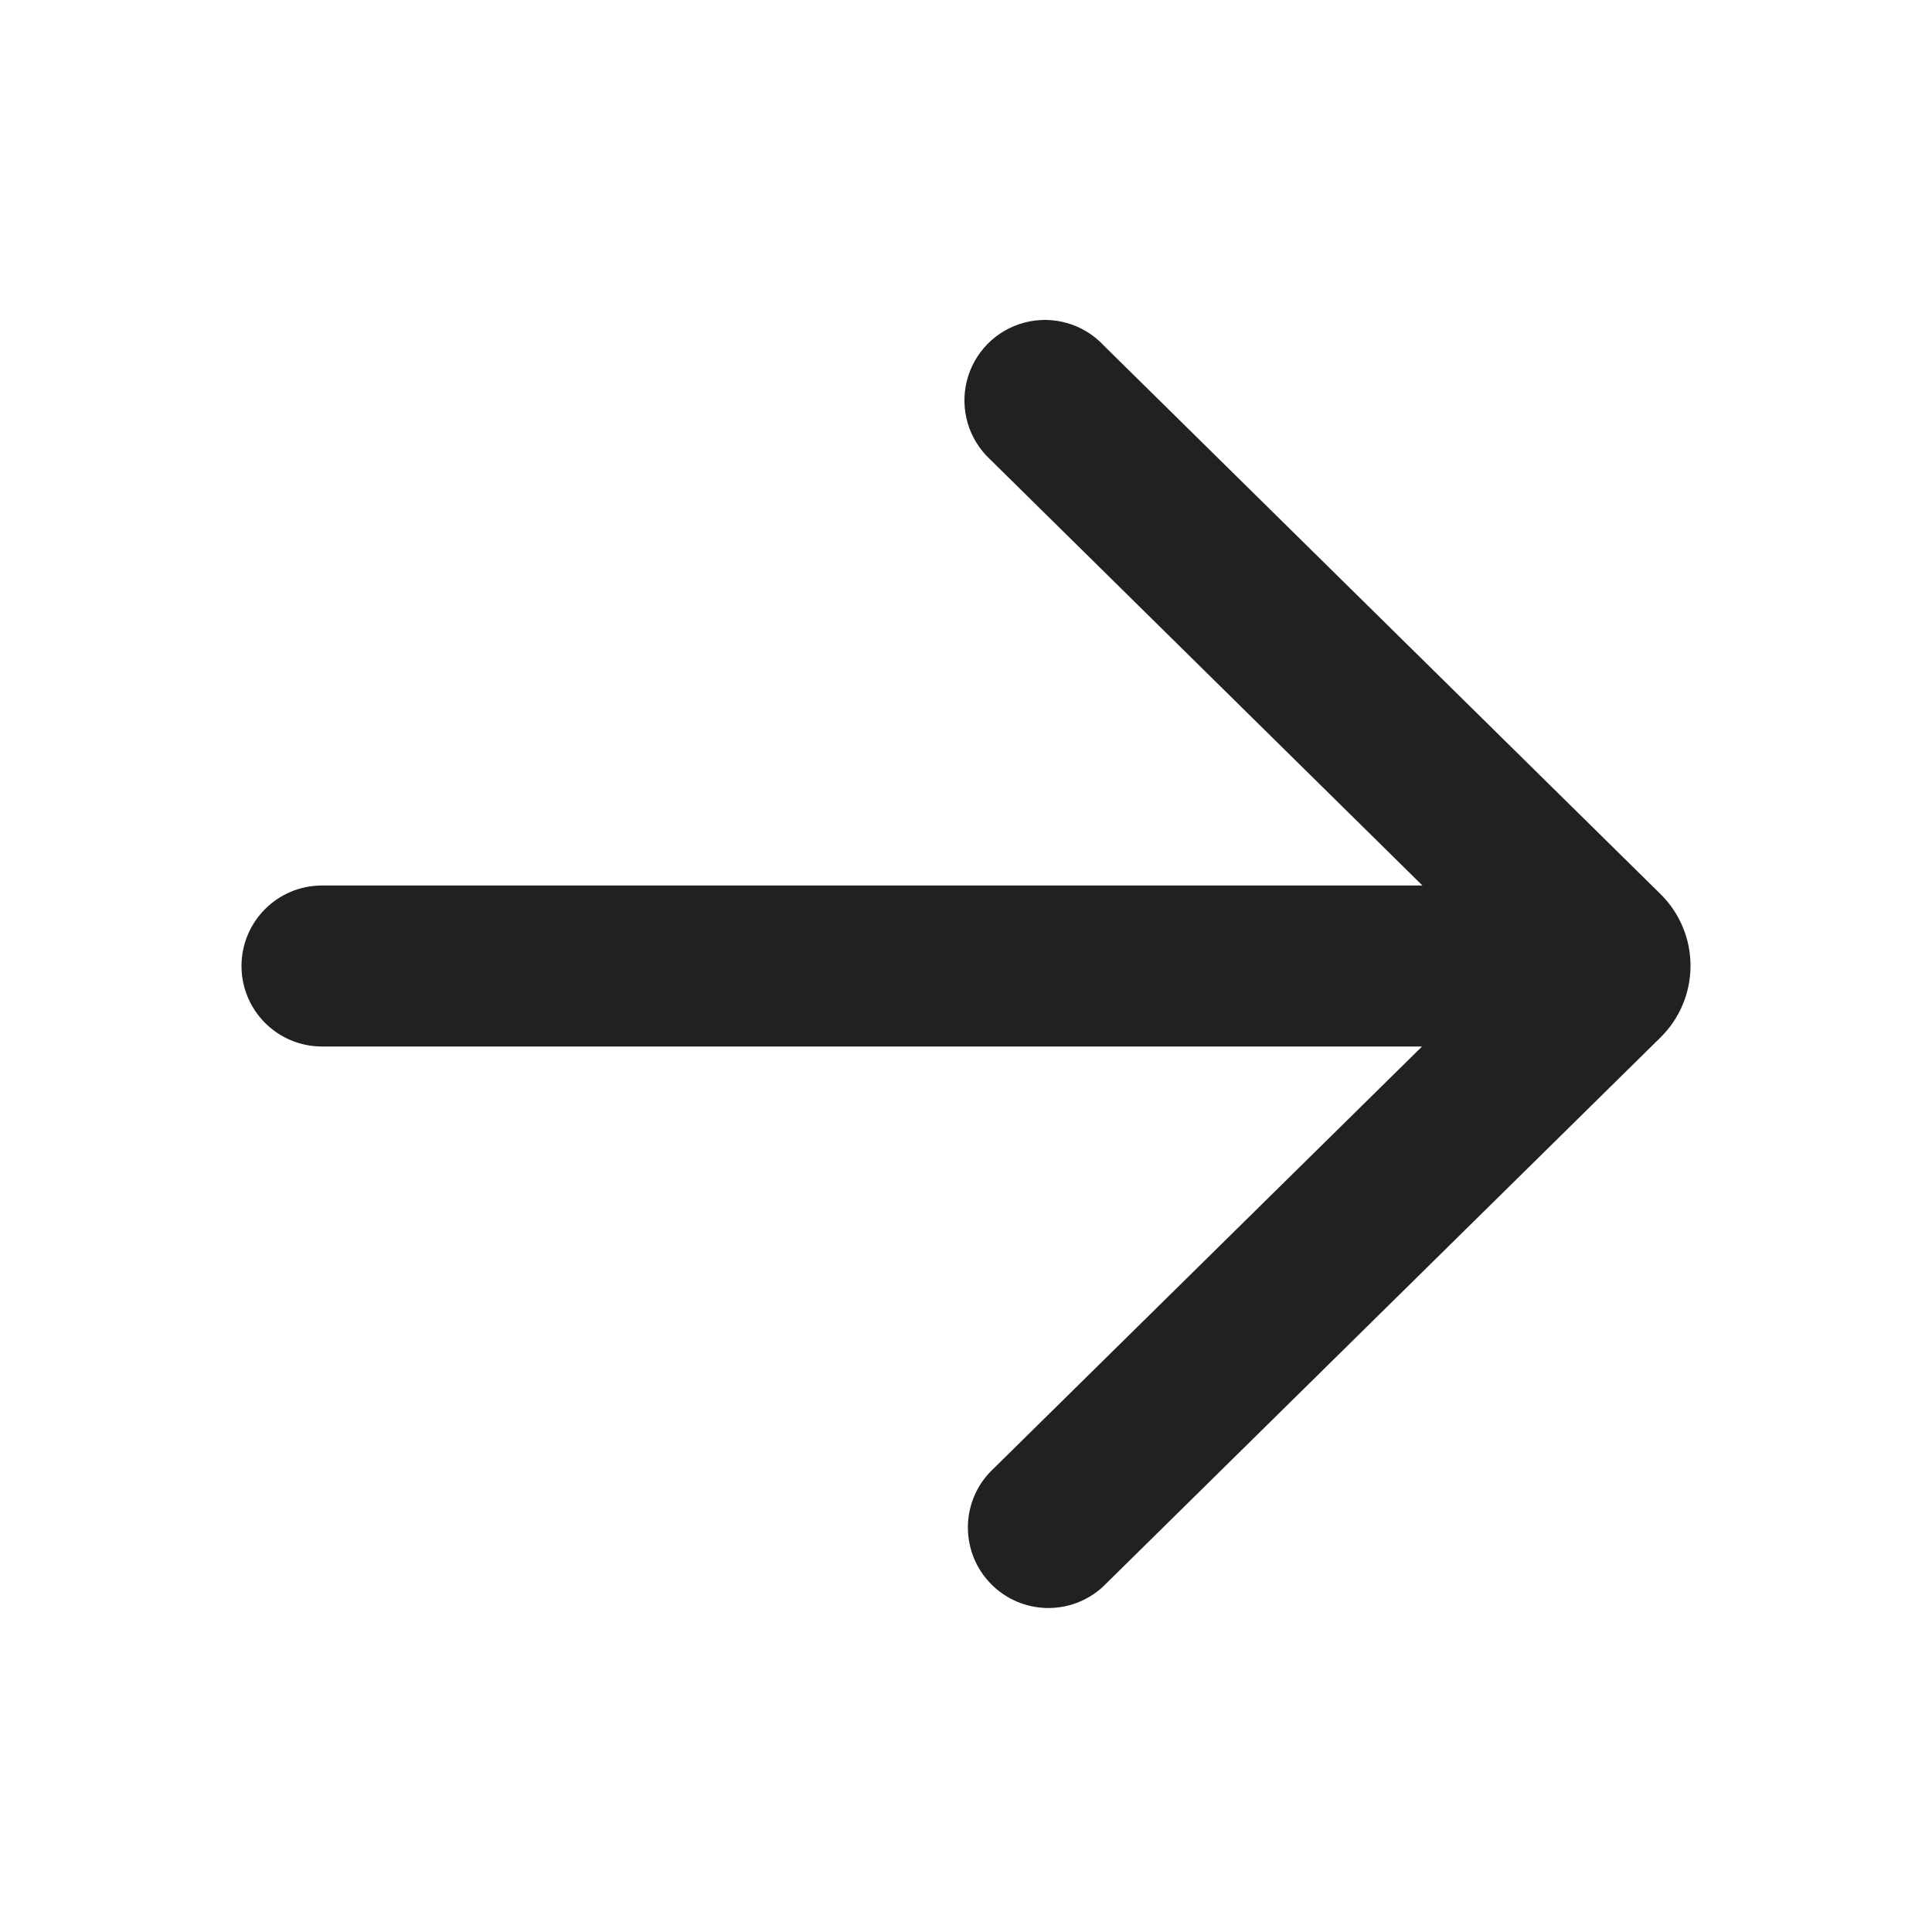
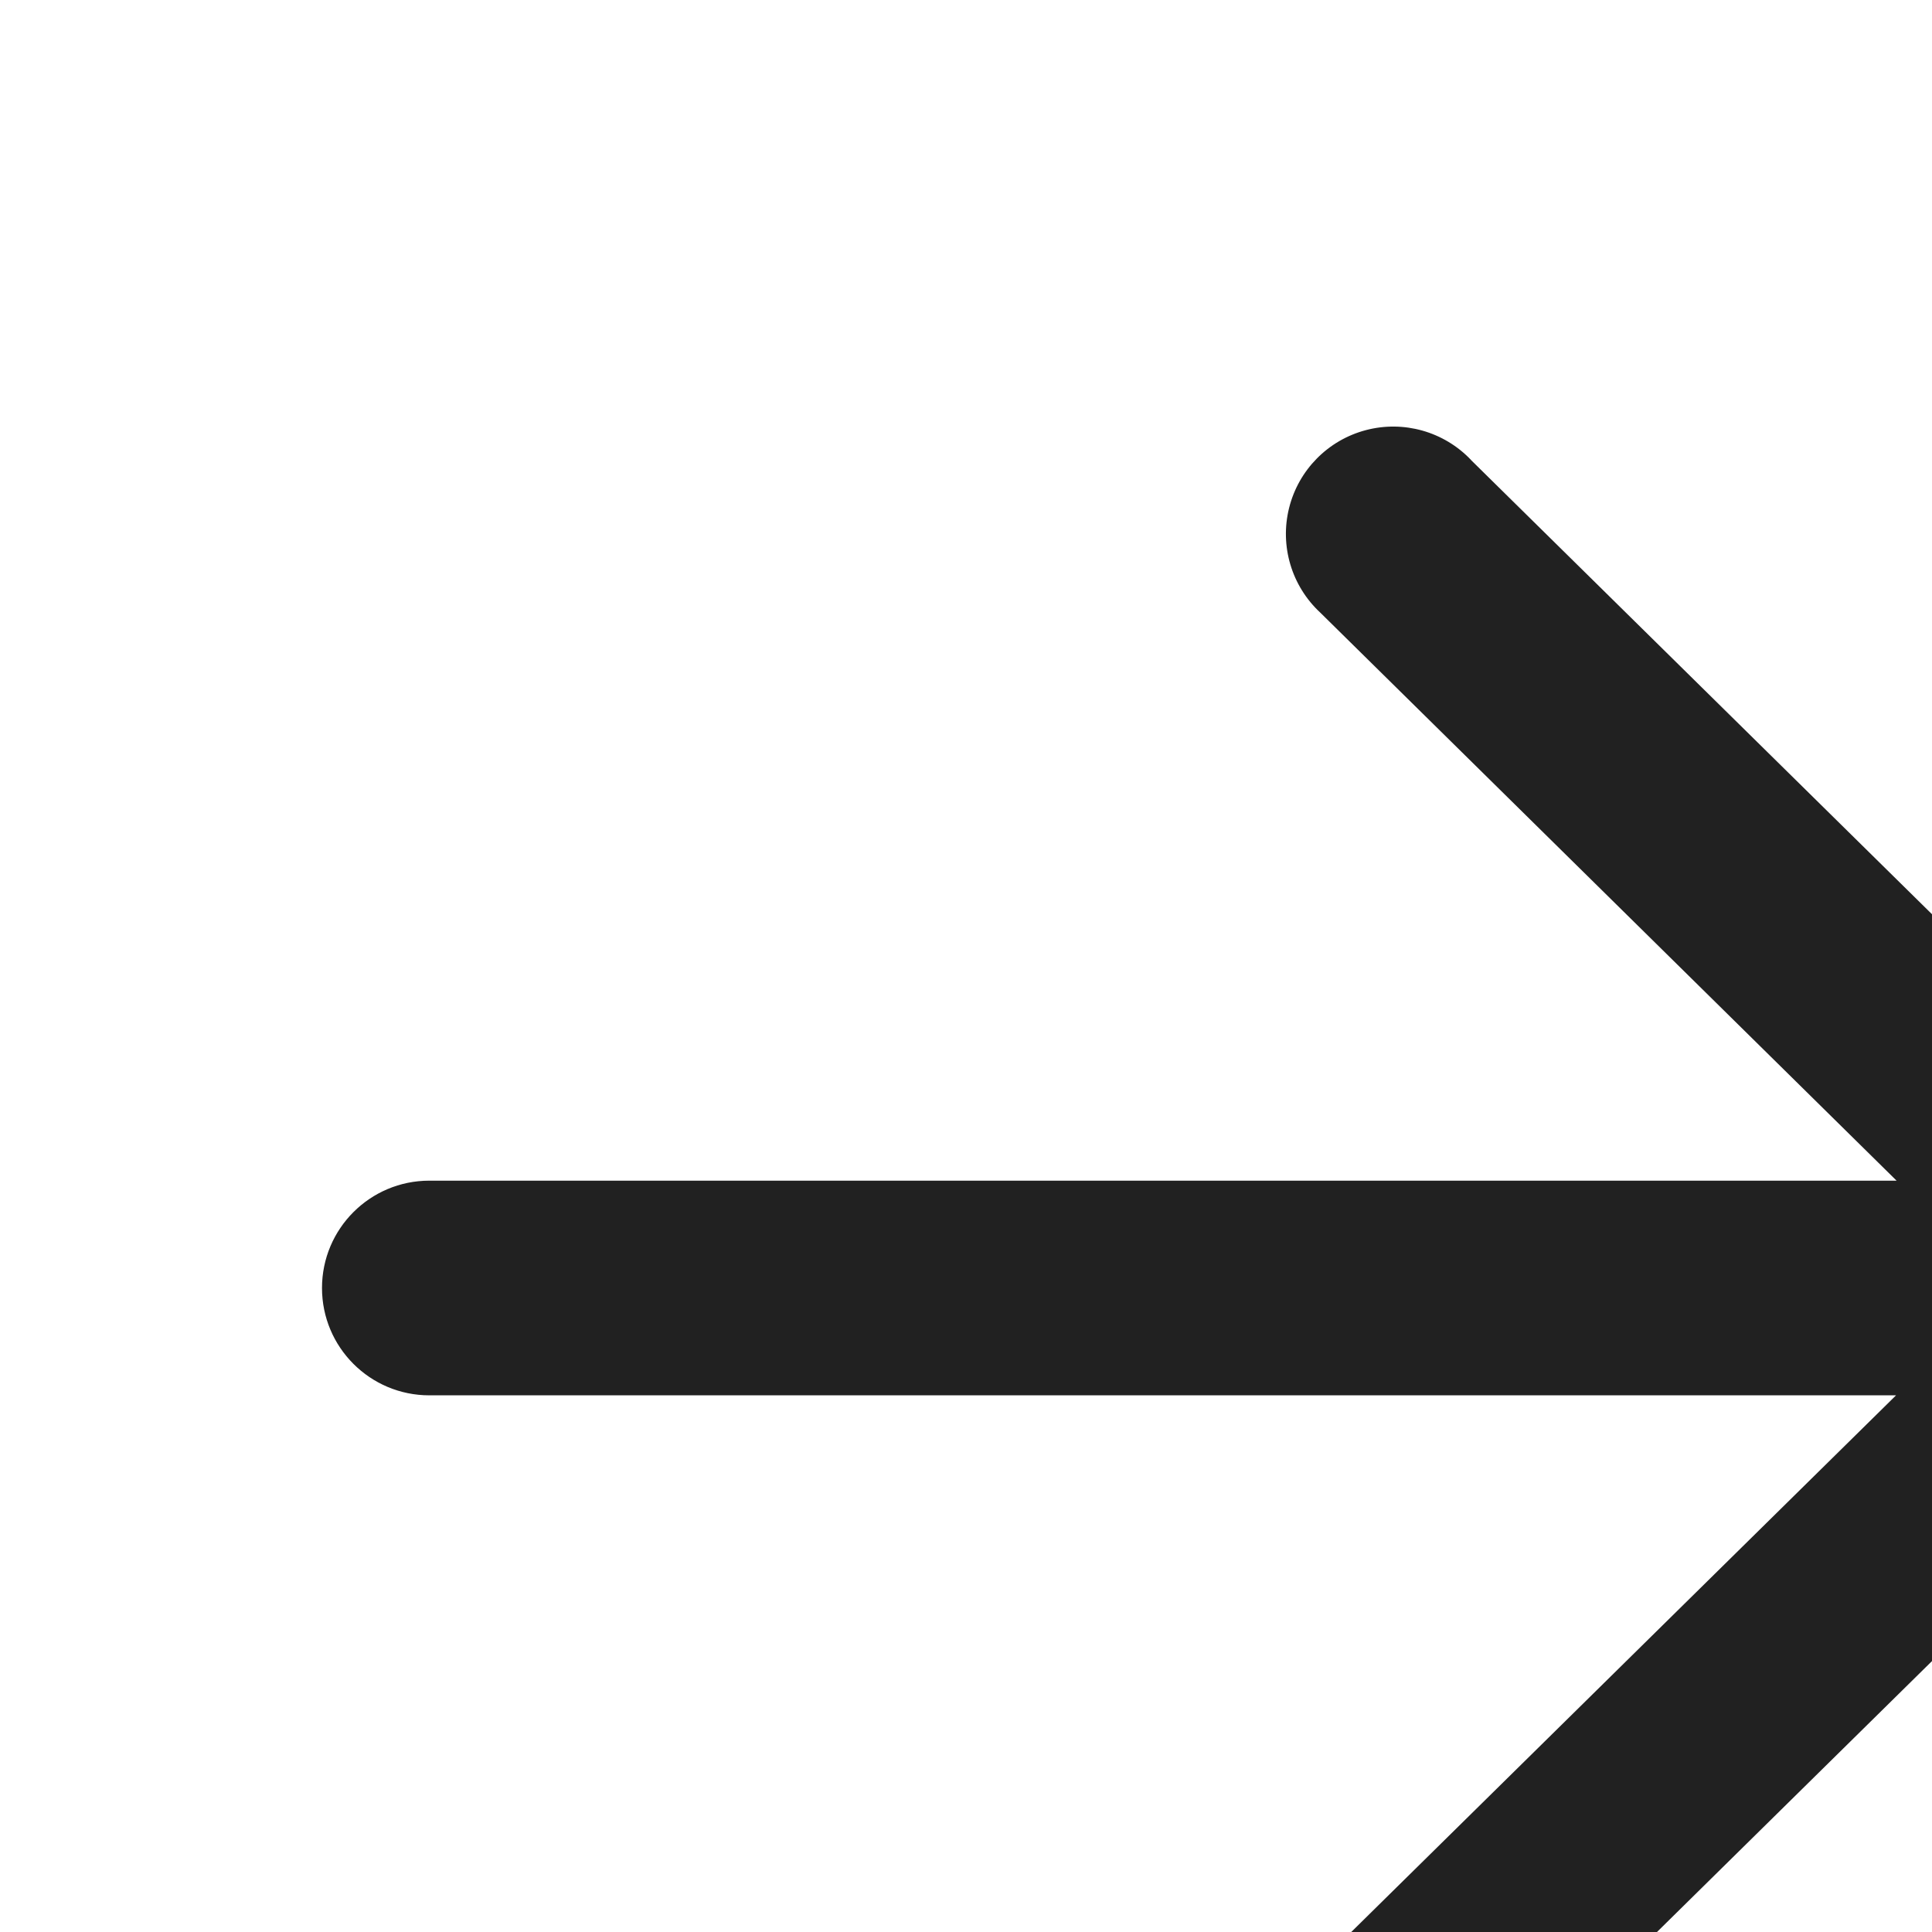
- <svg xmlns="http://www.w3.org/2000/svg" width="24" height="24" fill="none" viewBox="0 0 24 24">
+ <svg xmlns="http://www.w3.org/2000/svg" width="18" height="18" fill="none" viewBox="0 0 18 18">
  <path d="M13.704 4.284a1 1 0 1 0-1.403 1.424L17.67 11H4a1 1 0 1 0 0 2h13.665L12.3 18.285a1 1 0 0 0 1.403 1.424l6.925-6.822a1.25 1.25 0 0 0 0-1.78l-6.925-6.823Z" fill="#212121" />
</svg>
